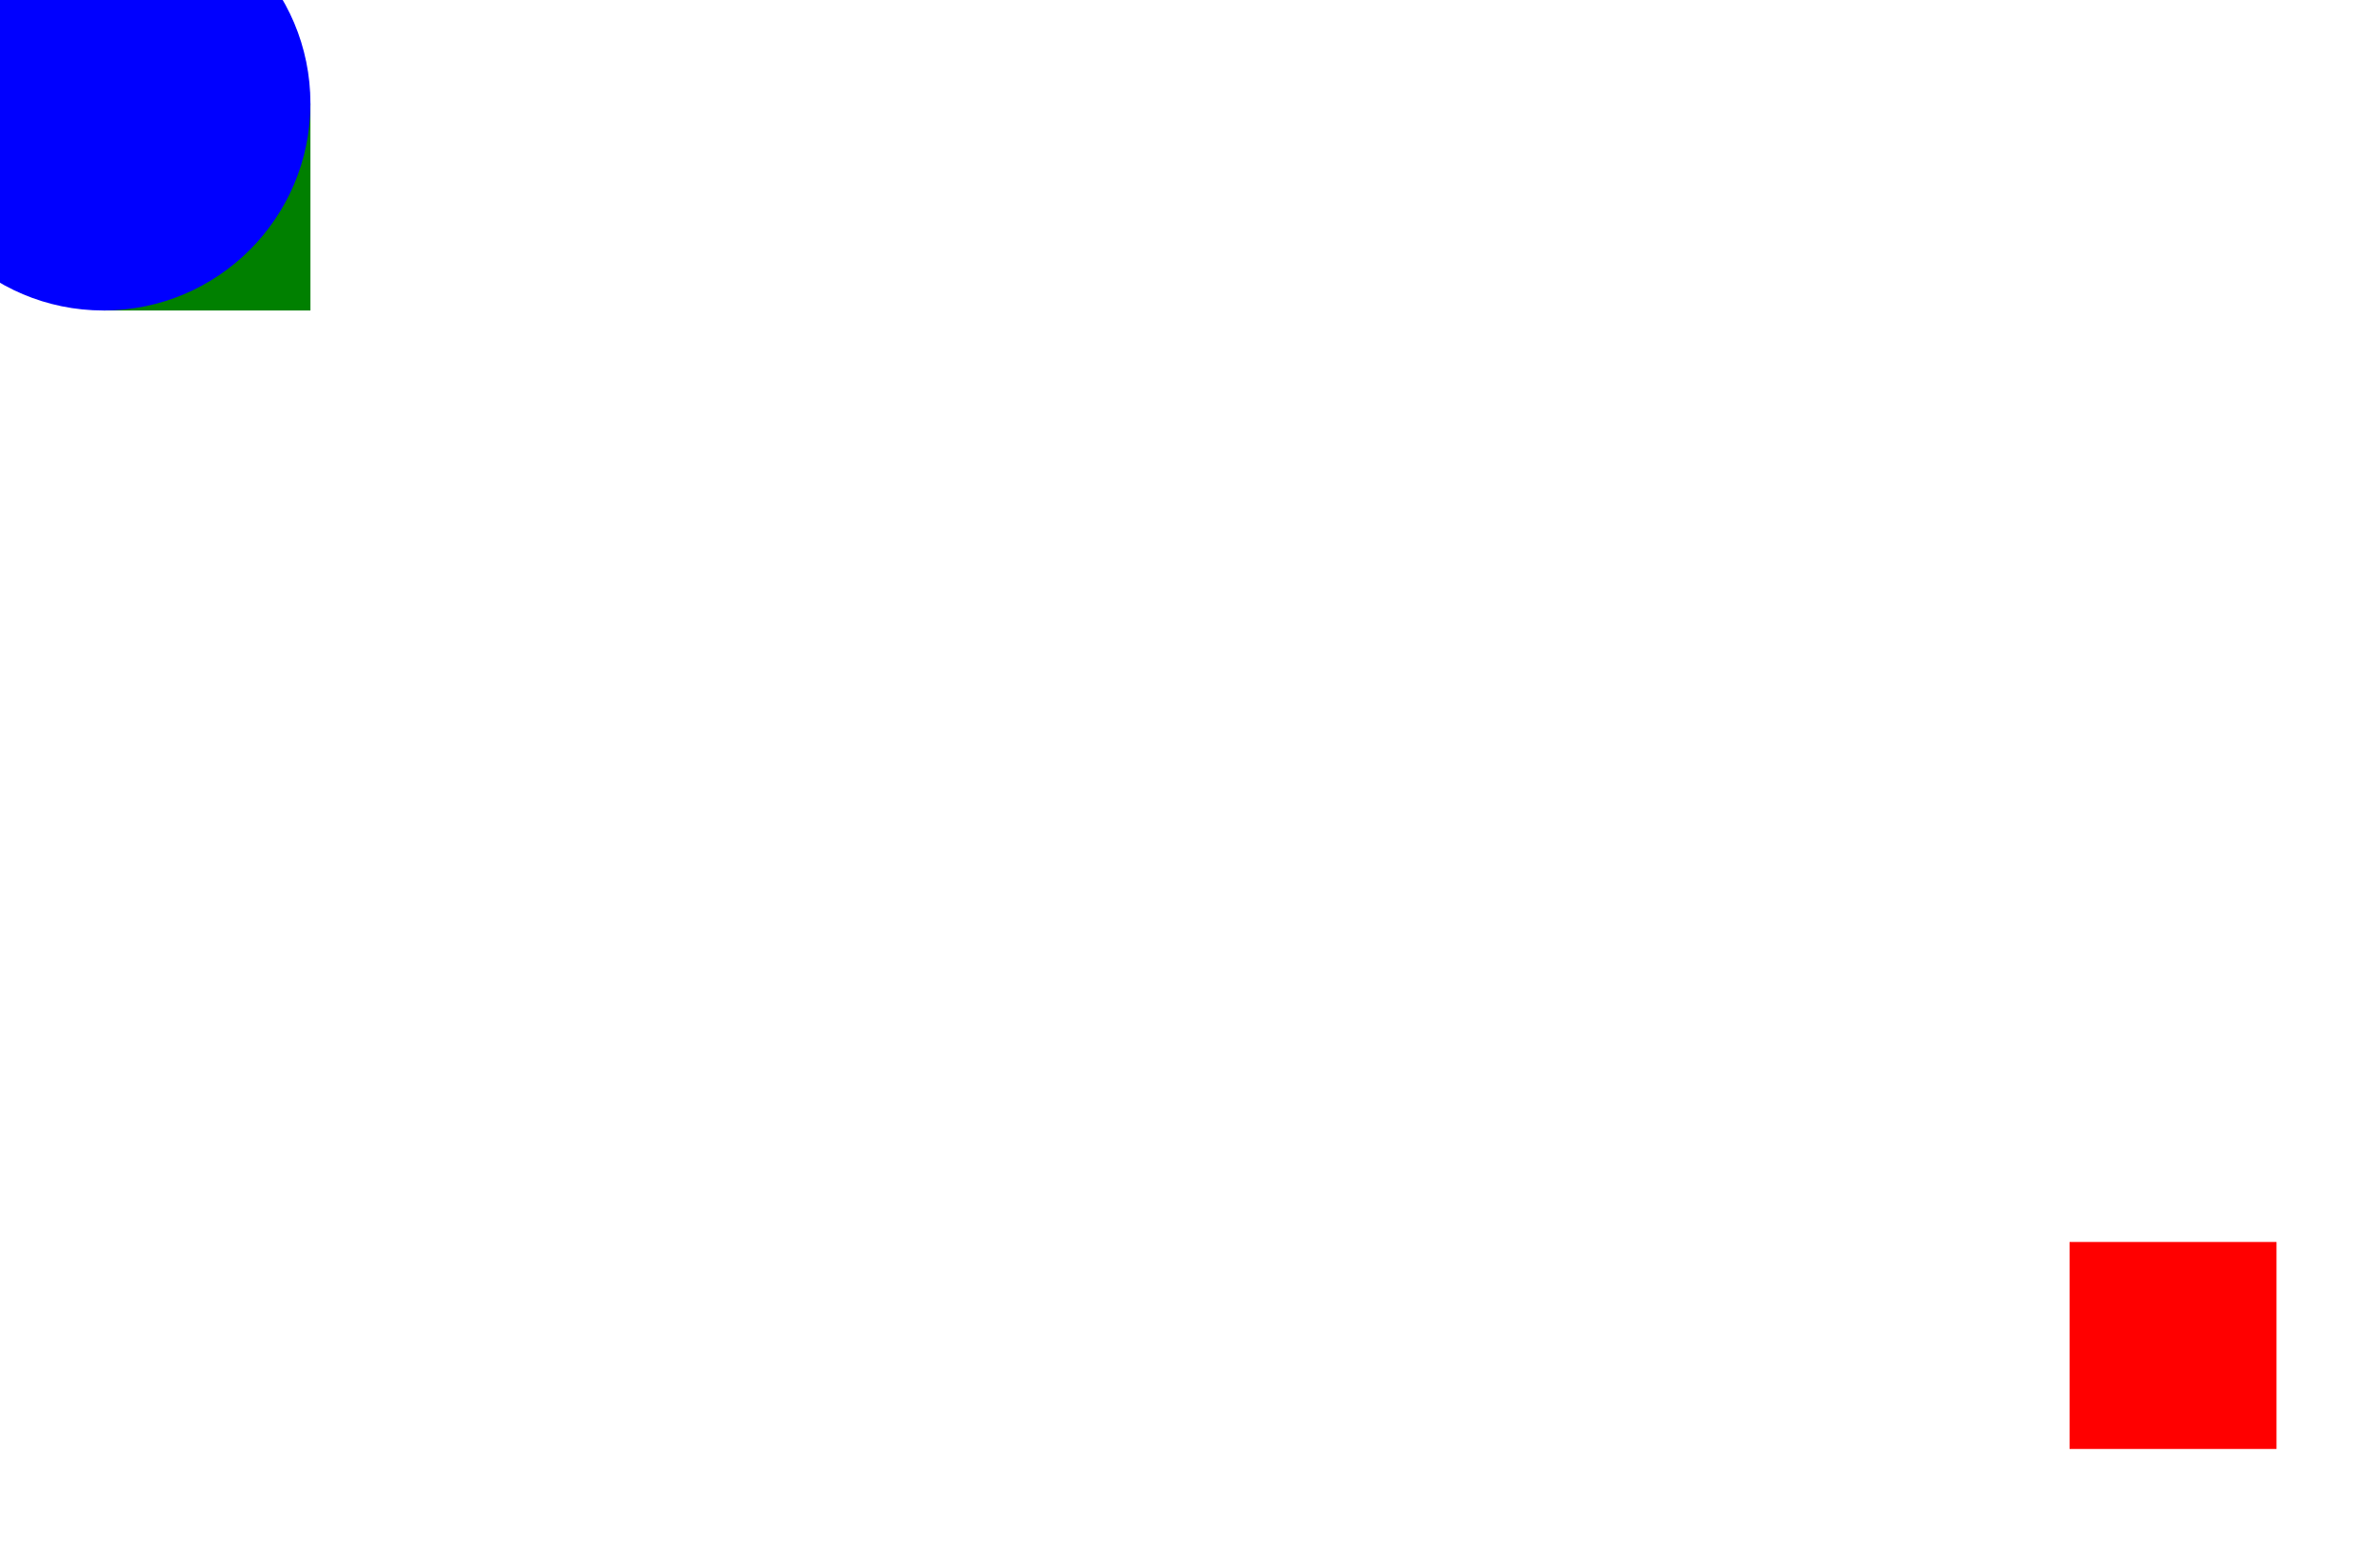
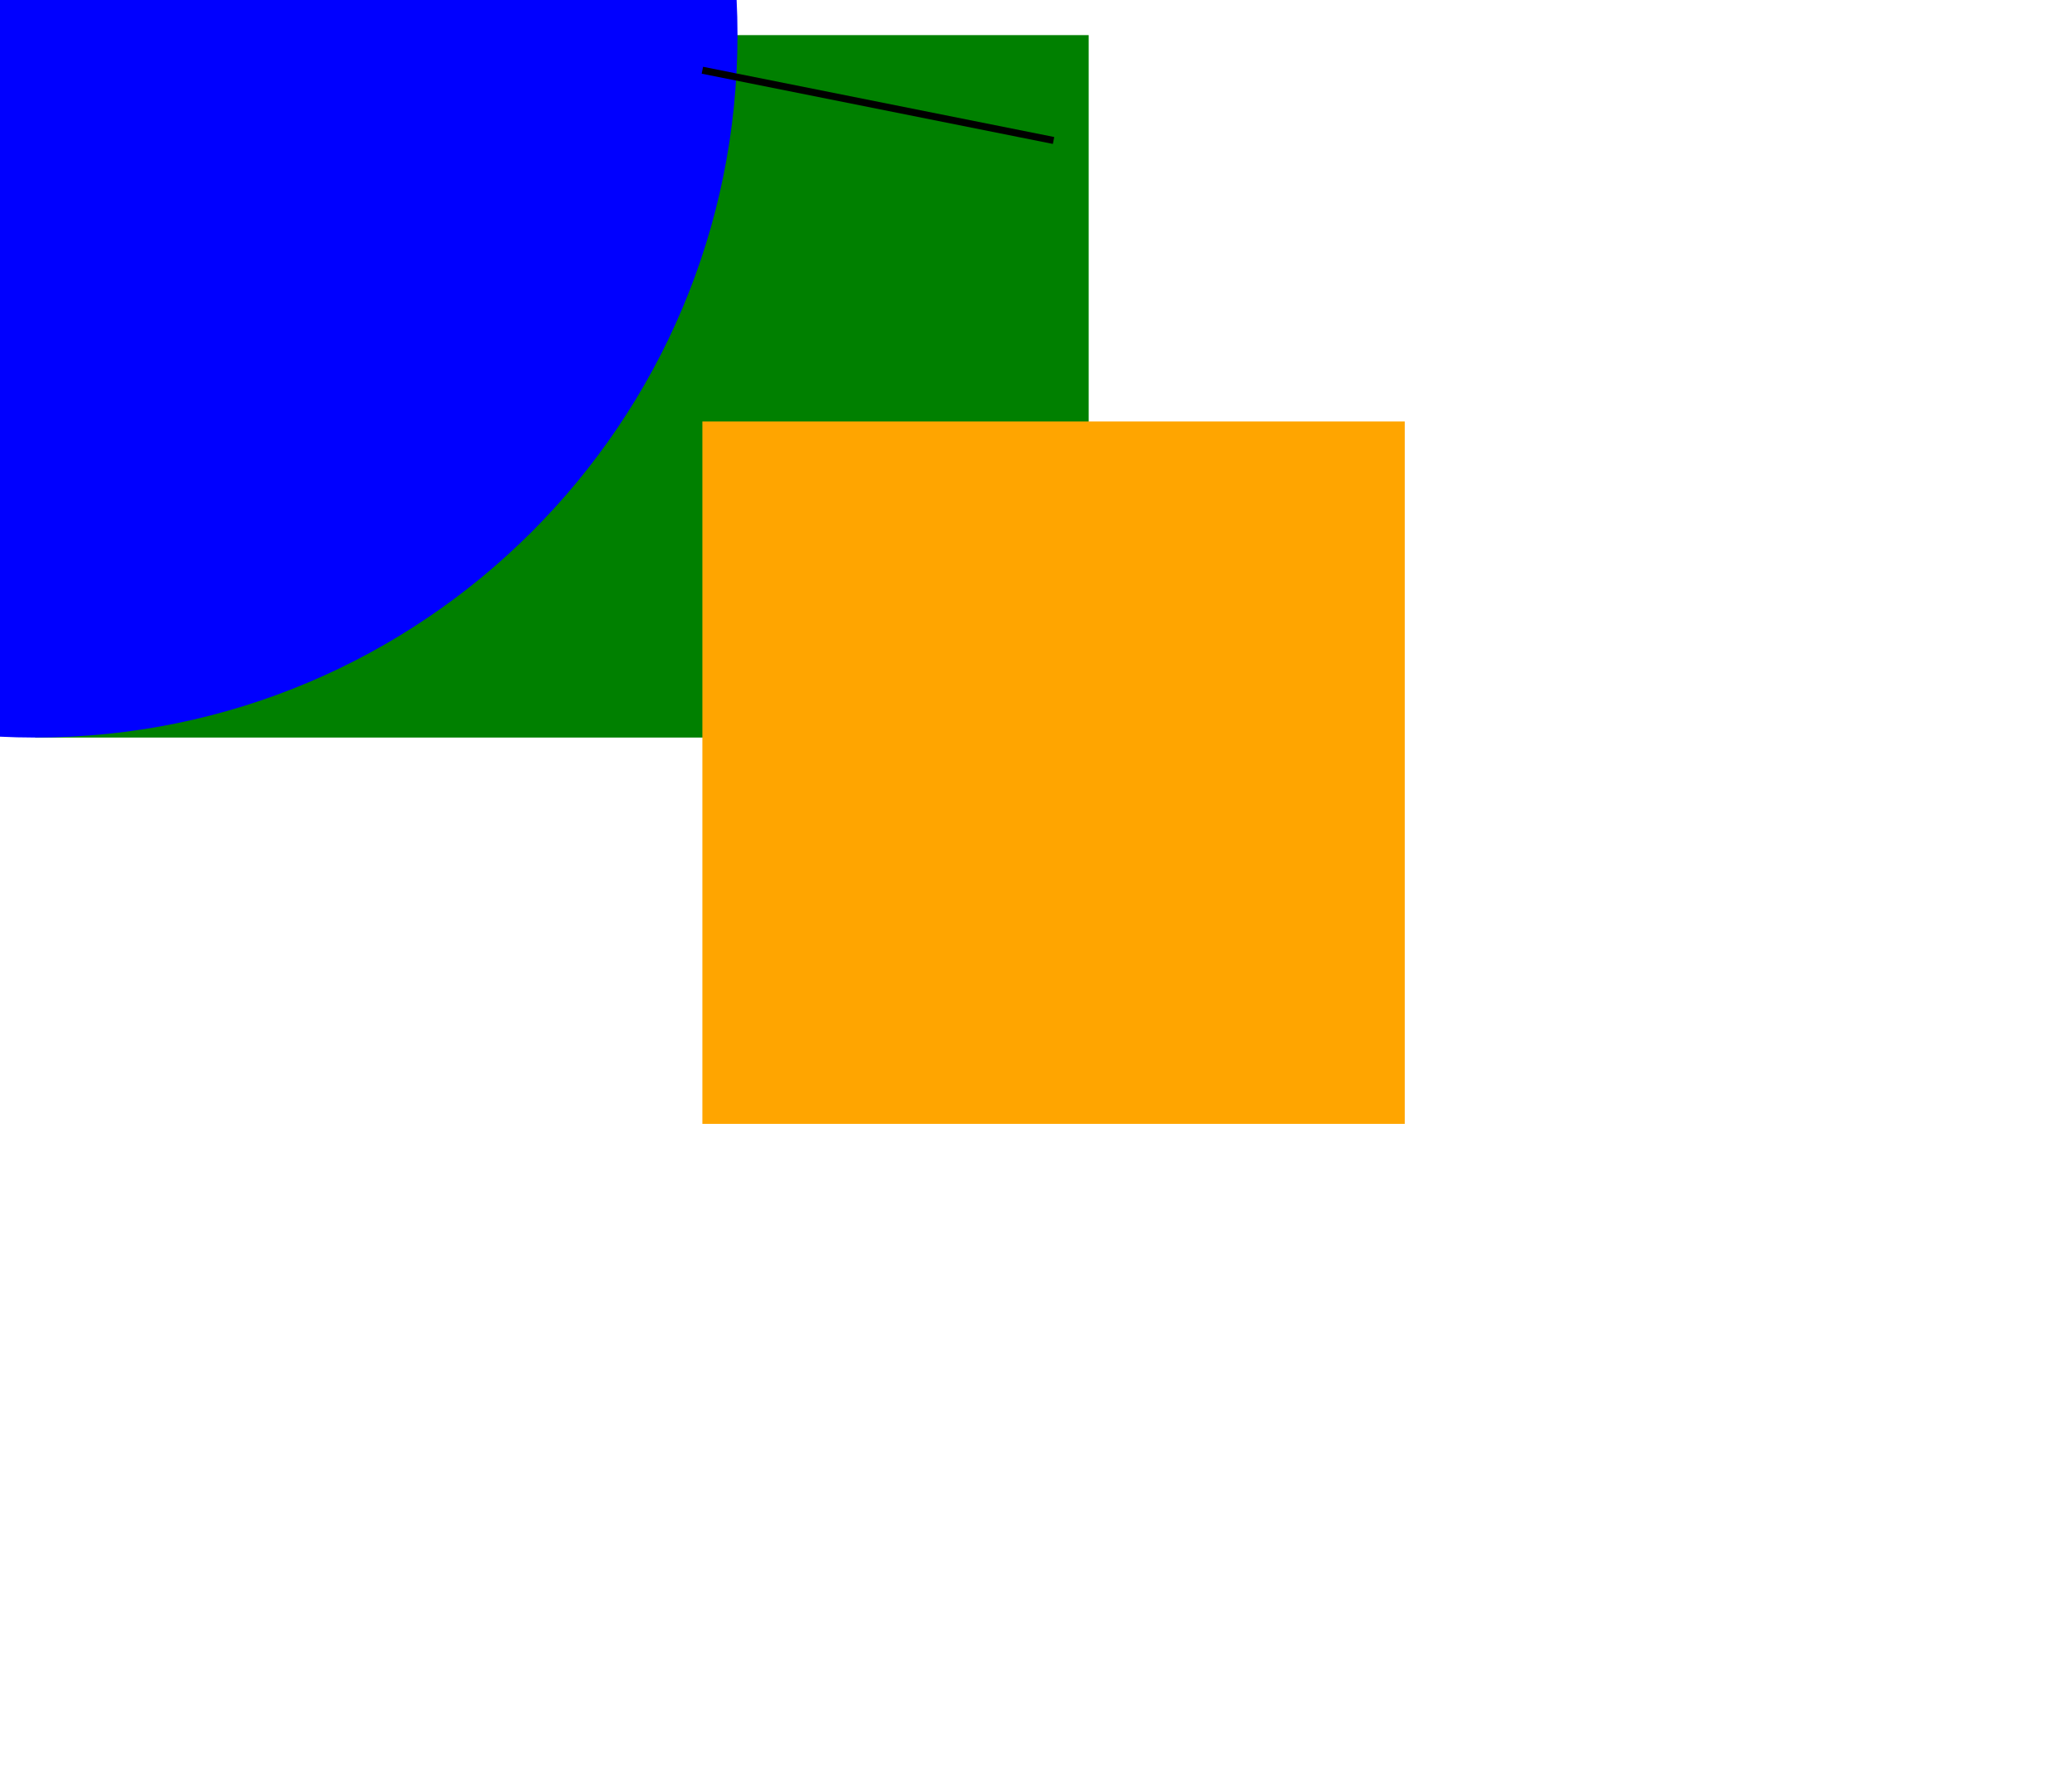
<svg xmlns="http://www.w3.org/2000/svg">
-   <rect x="5" y="5" width="10" height="10" fill="green" />
-   <circle cx="5" cy="5" r="10" fill="blue" />
-   <rect x="100" y="60" width="10" height="10" fill="red" />
+   <rect x="5" y="5" width="150" height="100" fill="green" />
+   <circle cx="5" cy="5" r="100" fill="blue" />
+   <rect x="100" y="60" width="100" height="100" fill="orange" />
+   <line x1="100" y1="10" x2="150" y2="20" stroke="black" />
</svg>
